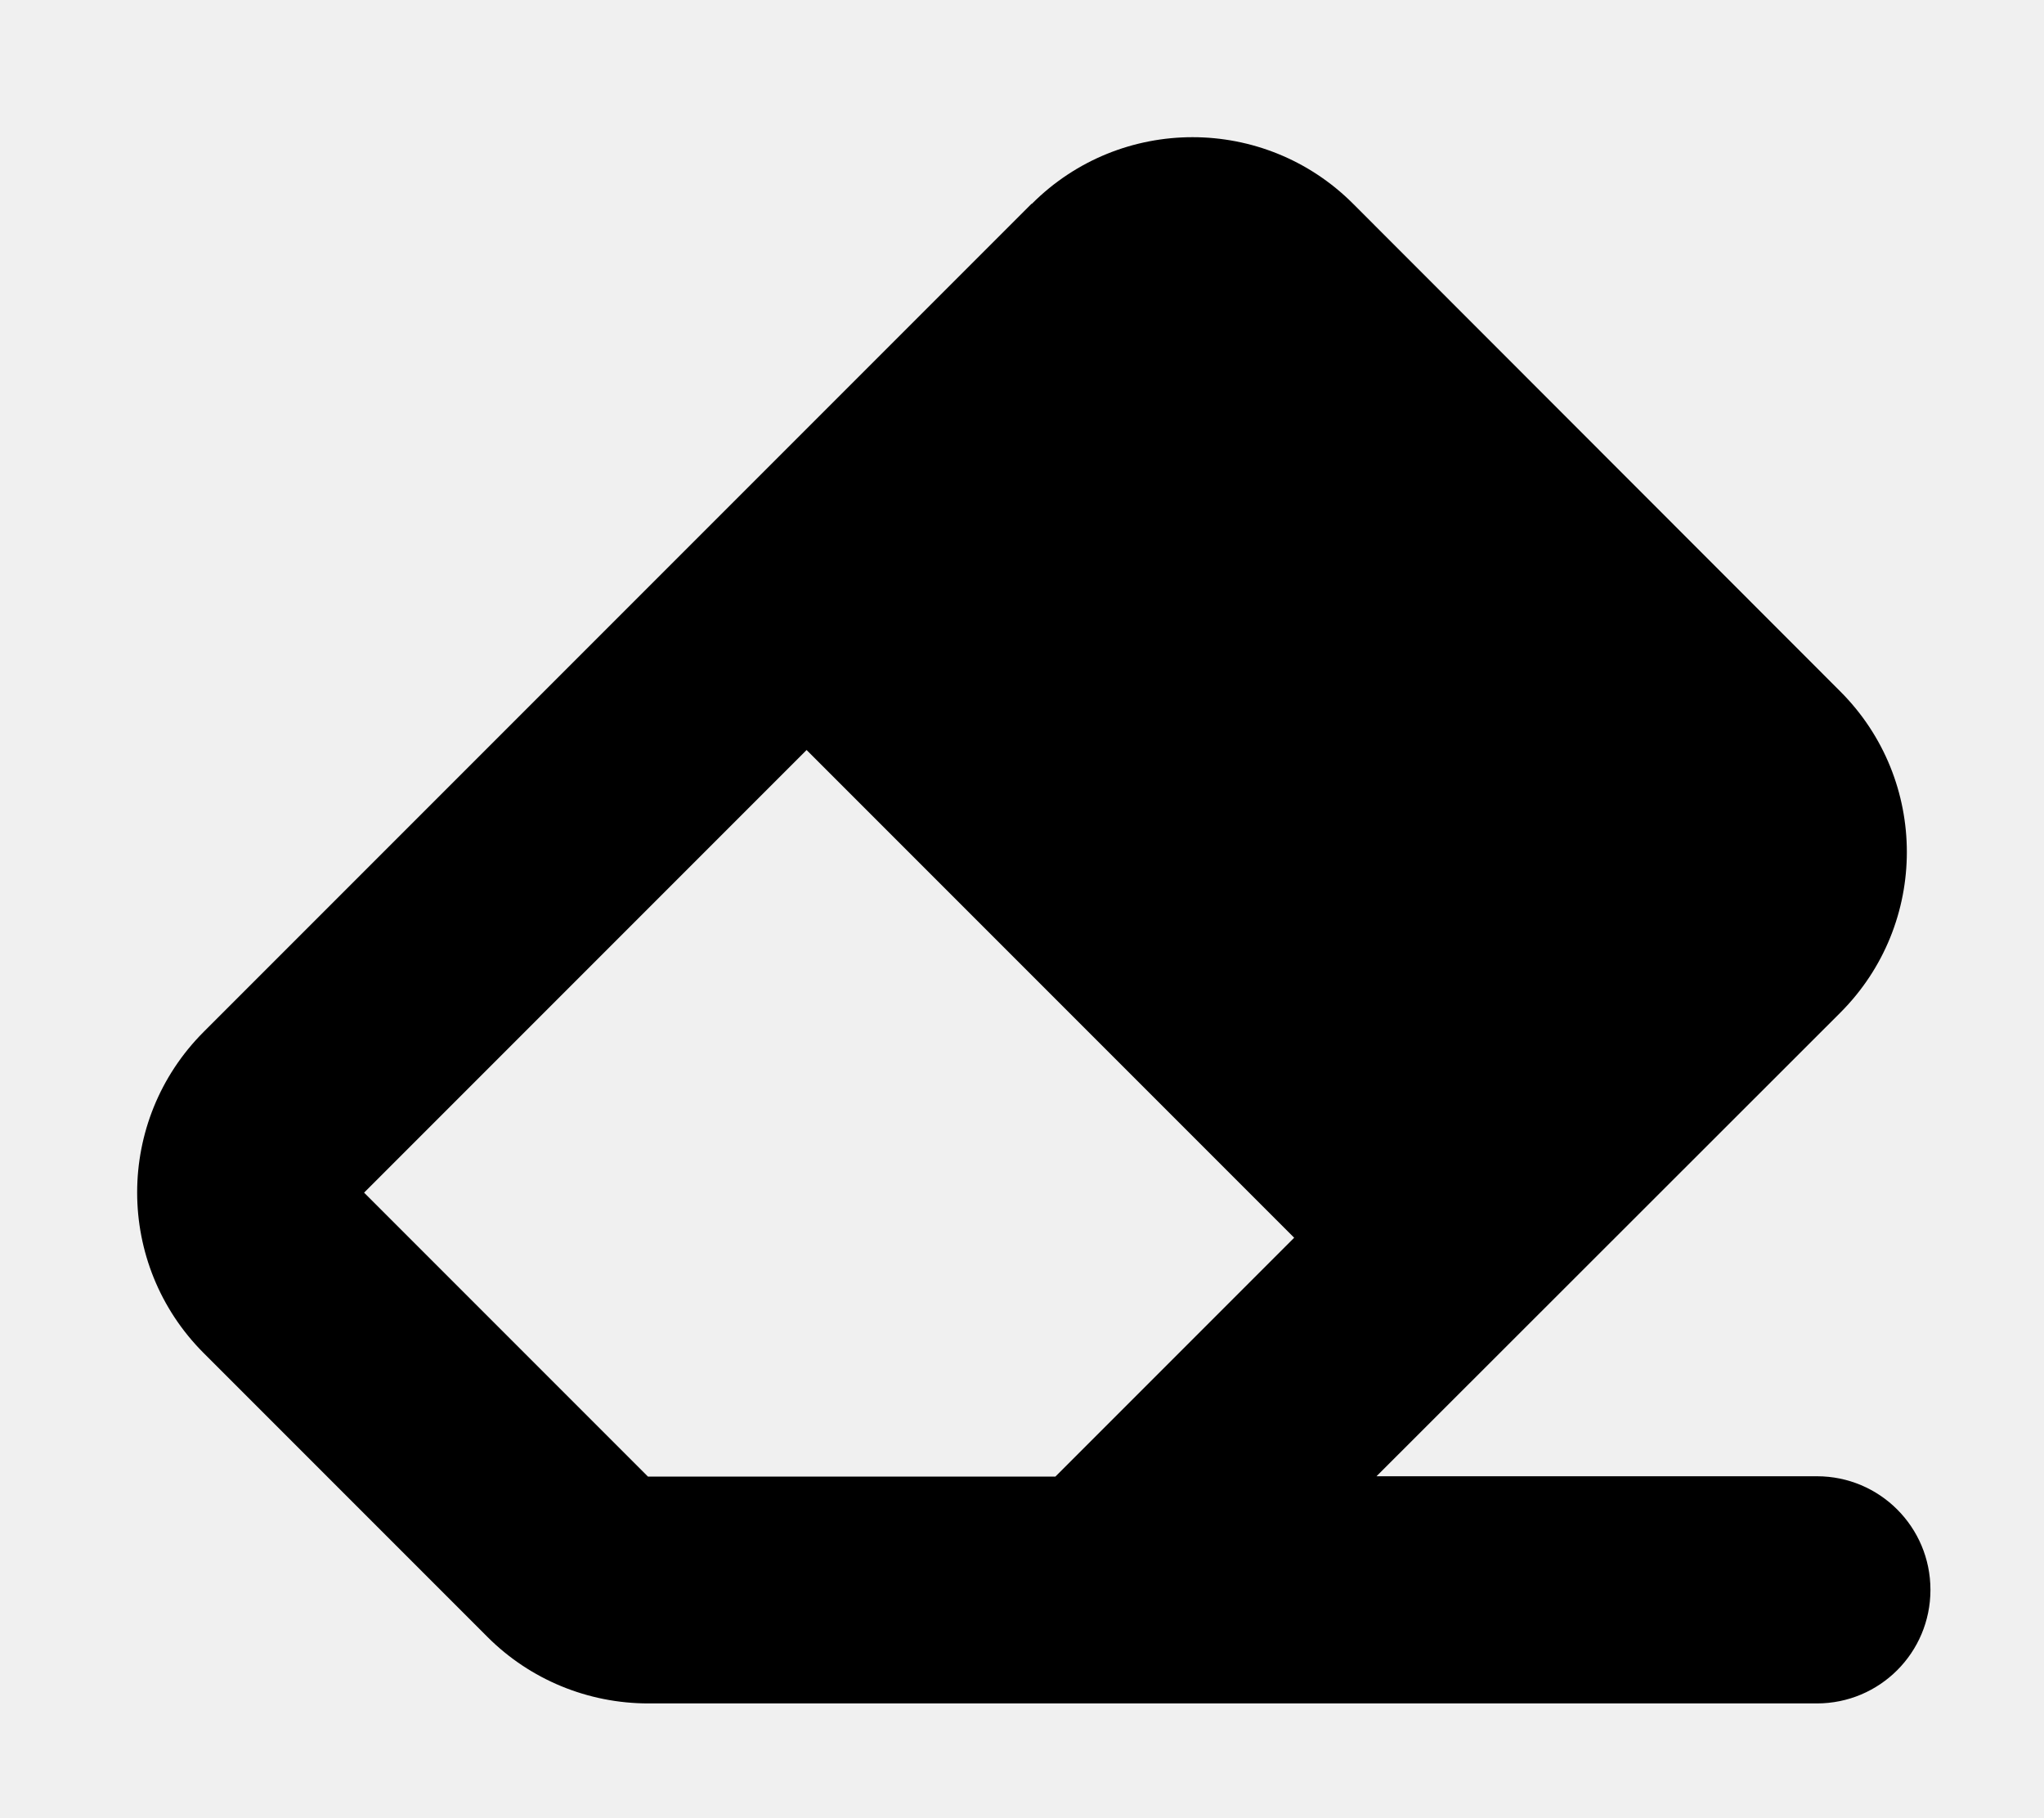
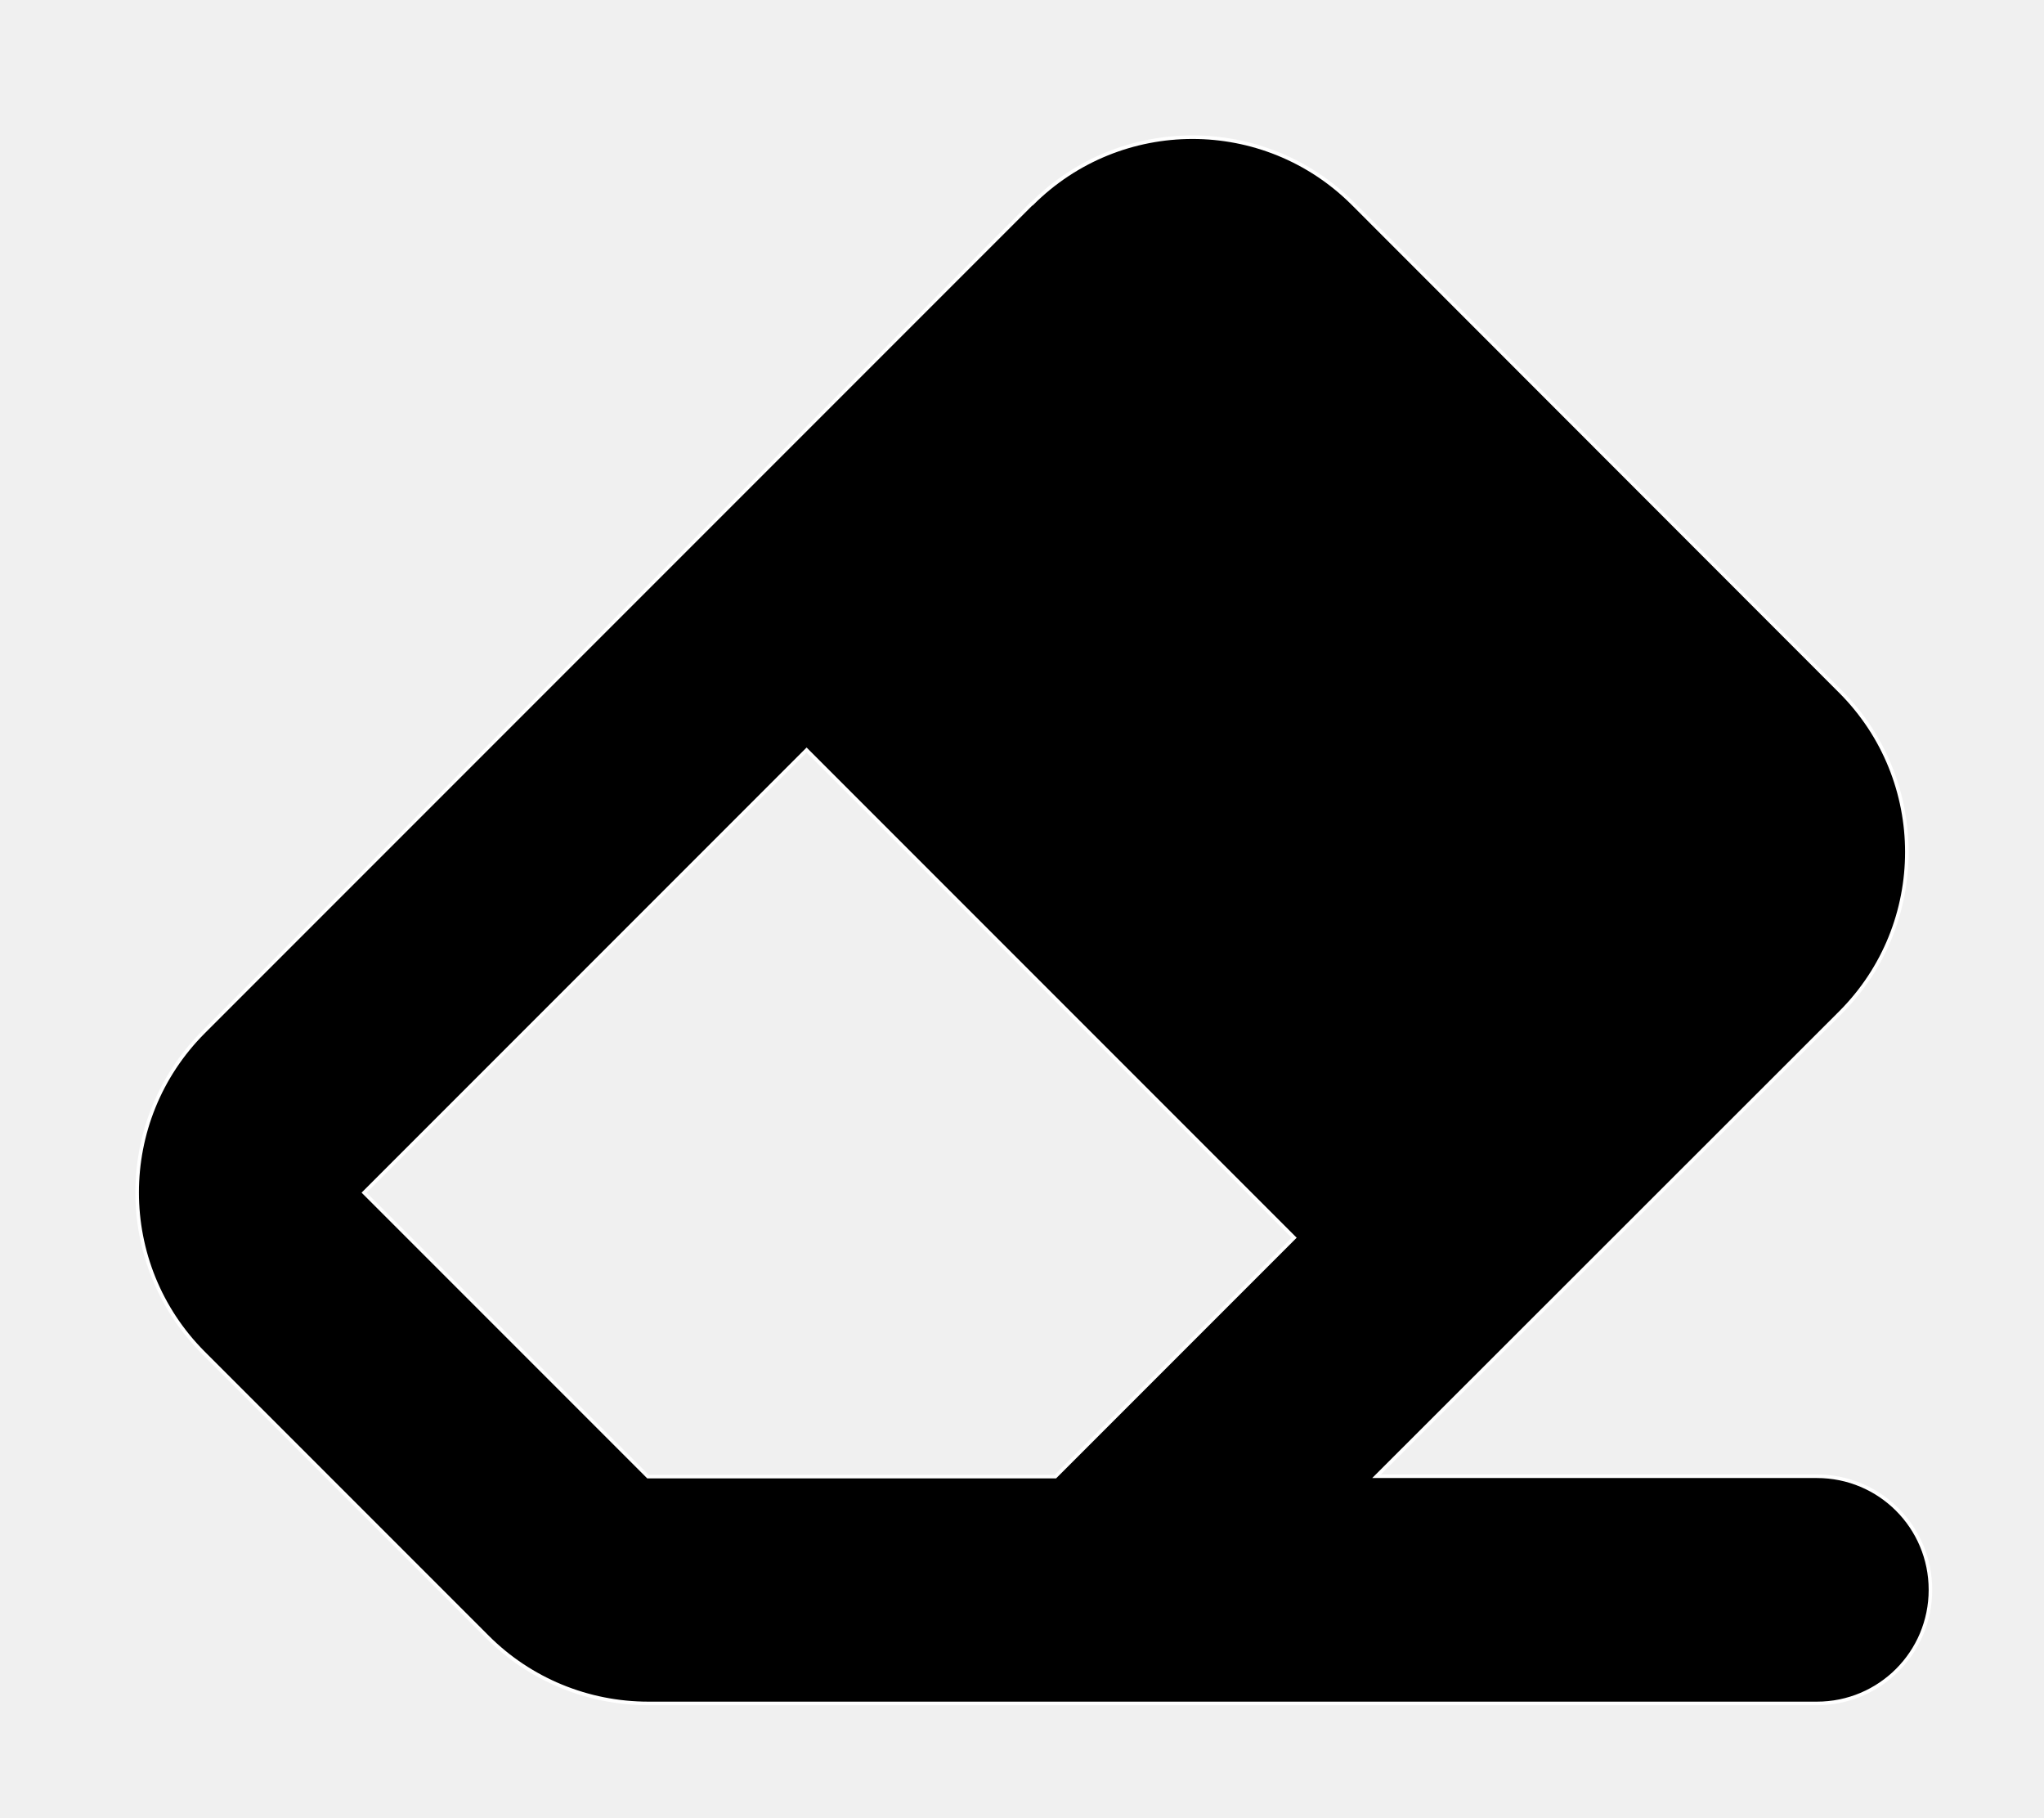
<svg xmlns="http://www.w3.org/2000/svg" height="16" width="18" viewBox="0 0 576 512">
-   <path d="M290.7 57.4L57.4 290.7c-25 25-25 65.5 0 90.5l80 80c12 12 28.3 18.7 45.3 18.7H288h9.4H512c17.7 0 32-14.3 32-32s-14.3-32-32-32H387.9L518.6 285.3c25-25 25-65.5 0-90.5L381.3 57.4c-25-25-65.5-25-90.5 0zM297.4 416H288l-105.4 0-80-80L227.3 211.3 364.7 348.7 297.4 416z" />
+   <path d="M290.7 57.4L57.4 290.7c-25 25-25 65.5 0 90.5l80 80c12 12 28.3 18.7 45.3 18.7H288h9.4H512c17.7 0 32-14.3 32-32s-14.3-32-32-32H387.9L518.6 285.3c25-25 25-65.5 0-90.5L381.3 57.4c-25-25-65.5-25-90.5 0zM297.4 416H288l-105.4 0-80-80L227.3 211.3 364.7 348.7 297.4 416z" stroke="white" />
</svg>
